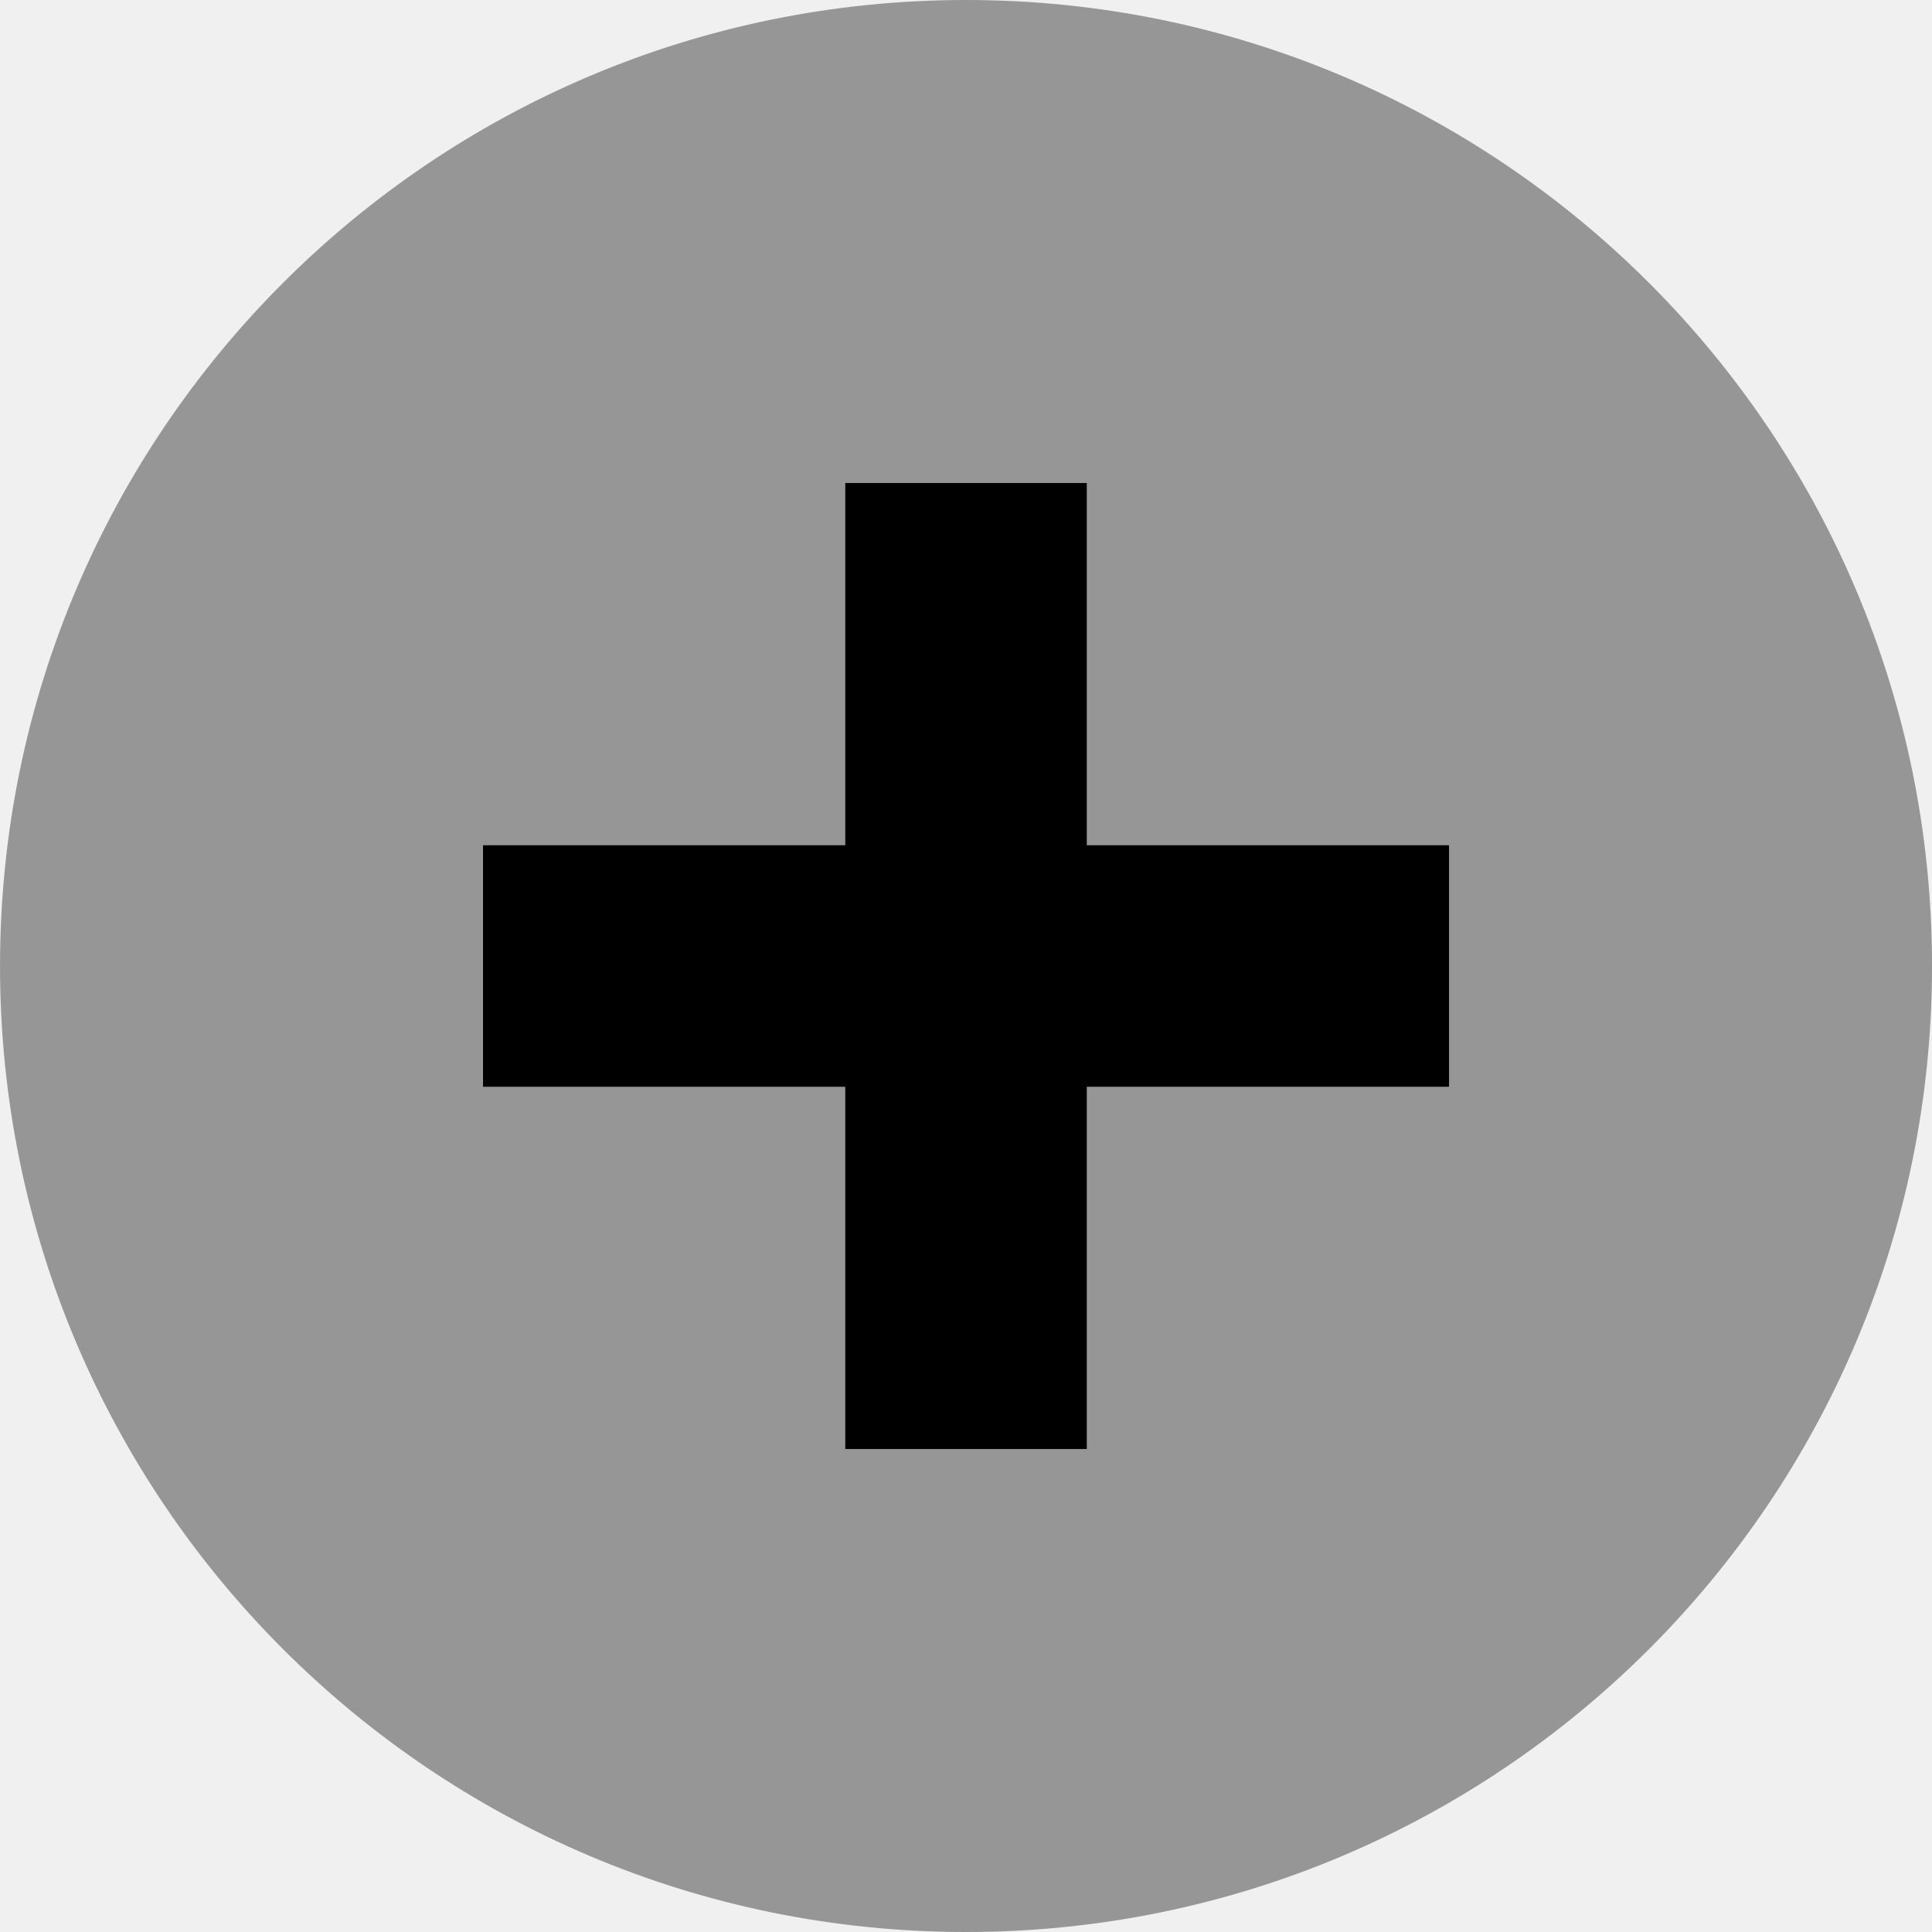
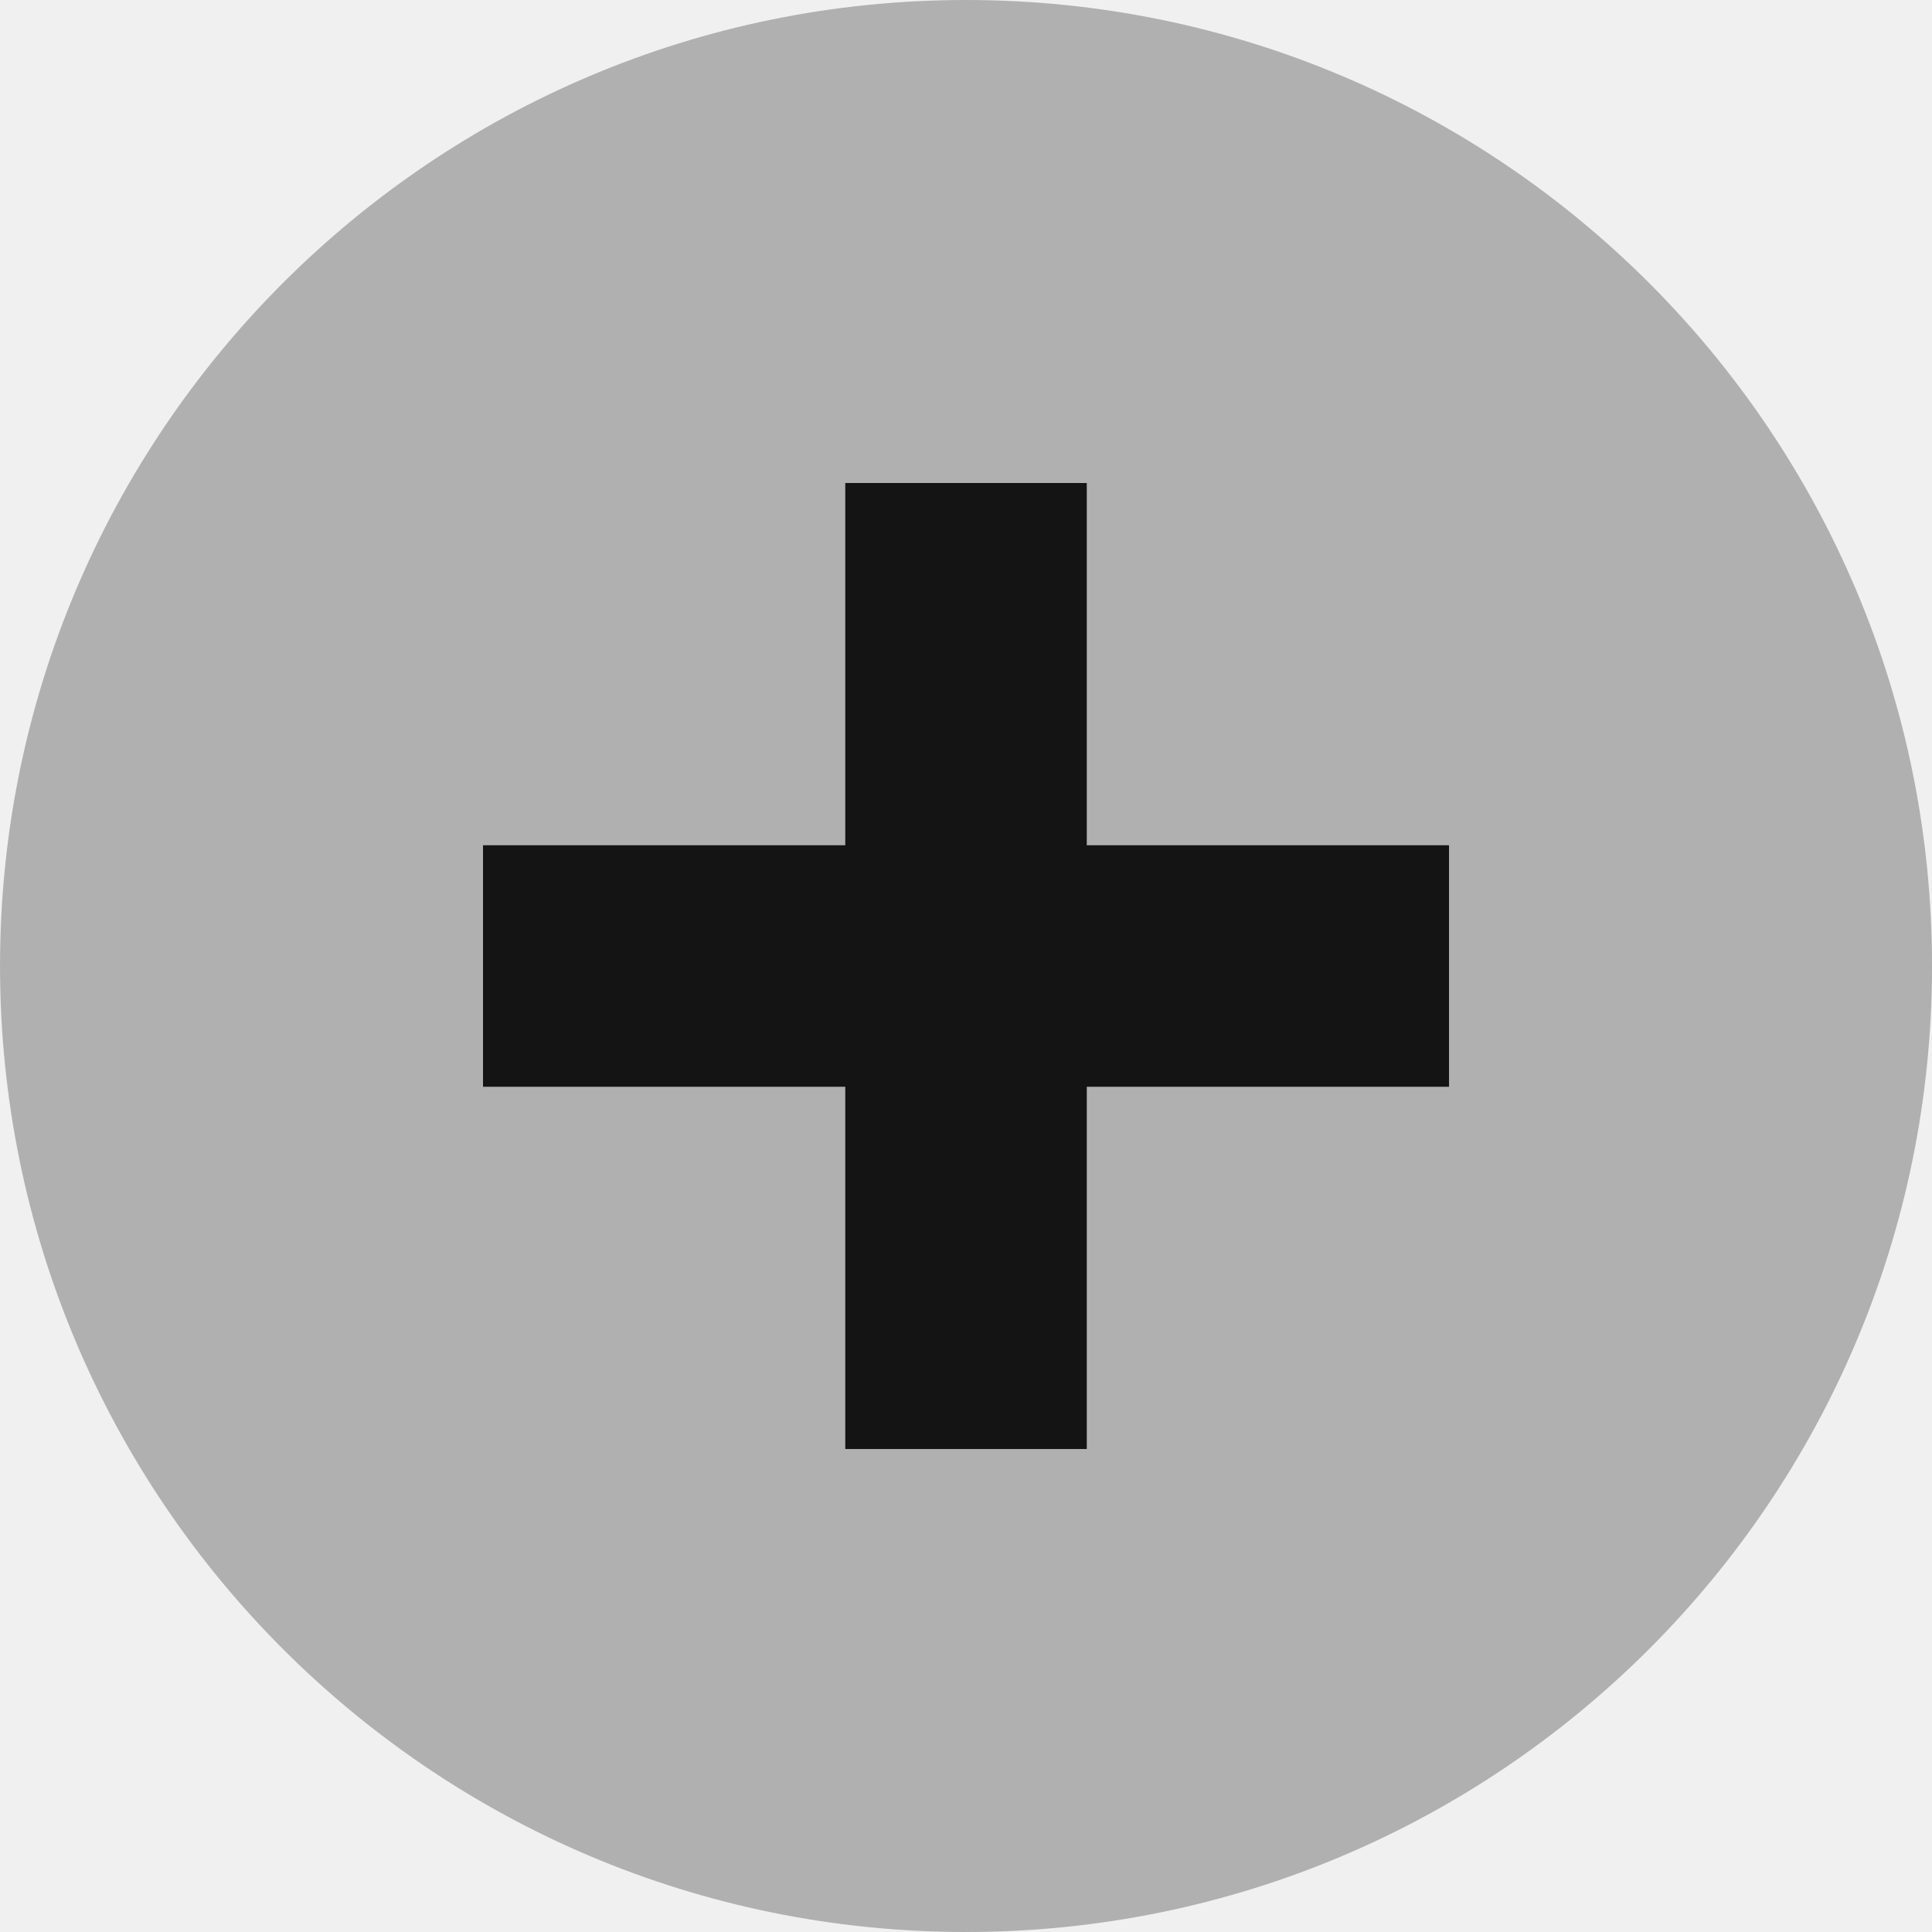
- <svg xmlns="http://www.w3.org/2000/svg" xmlns:ns1="http://www.openswatchbook.org/uri/2009/osb" xmlns:xlink="http://www.w3.org/1999/xlink" width="16" height="16" id="svg12430" version="1.1">
+ <svg xmlns="http://www.w3.org/2000/svg" width="16" height="16" id="svg12430" version="1.1">
  <defs id="defs12432">
-     <linearGradient id="selected_fg_color" ns1:paint="solid">
+     <linearGradient id="selected_fg_color">
      <stop style="stop-color:#ffffffgit;stop-opacity:1;" offset="0" id="stop4150" />
    </linearGradient>
-     <linearGradient id="selected_bg_color" ns1:paint="solid">
+     <linearGradient id="selected_bg_color">
      <stop style="stop-color:#5294e2;stop-opacity:1;" offset="0" id="stop4147" />
    </linearGradient>
-     <linearGradient xlink:href="#selected_fg_color" id="linearGradient4152" x1="150" y1="401.991" x2="150" y2="409.991" gradientUnits="userSpaceOnUse" />
  </defs>
  <g id="layer1" transform="translate(0,-1036.362)">
    <g style="display:inline" transform="translate(-141.9998,638.3711)" id="g14642-3-0">
-       <ellipse style="opacity:1;fill:#969696;fill-opacity:1;stroke:none;stroke-width:1;stroke-linecap:butt;stroke-linejoin:miter;stroke-miterlimit:4;stroke-dasharray:none;stroke-dashoffset:0;stroke-opacity:1" id="path4156" cx="150" cy="405.991" rx="8" ry="8" />
+       <ellipse style="opacity:1;fill:#b0b0b0;fill-opacity:1;stroke:none;stroke-width:1;stroke-linecap:butt;stroke-linejoin:miter;stroke-miterlimit:4;stroke-dasharray:none;stroke-dashoffset:0;stroke-opacity:1" id="path4156" cx="150" cy="405.991" rx="8" ry="8" />
      <rect style="fill:none;stroke:none" id="rect3620-5-4" width="15.982" height="16" x="142" y="398" rx="0" ry="0" />
      <g id="g4179" transform="translate(141.9999,397.9911)">
        <g style="opacity:0.55;fill:#000000;fill-opacity:1" transform="matrix(0.765075,0,0,0.765075,1.880594,0.8798127)" id="g2996-1">
          <g style="fill:#000000;fill-opacity:1" transform="translate(-60,-518)" id="layer12-1">
            <g transform="translate(19,-242)" id="layer4-4-1-9" style="display:inline;fill:#000000;fill-opacity:1" />
          </g>
        </g>
        <g style="fill:#ffffff;fill-opacity:1" transform="matrix(0.765075,0,0,0.765075,1.880594,1.879479)" id="g2996">
          <g style="fill:#ffffff;fill-opacity:1" transform="translate(-60,-518)" id="layer12">
            <g transform="translate(19,-242)" id="layer4-4-1" style="display:inline;fill:#ffffff;fill-opacity:1" />
          </g>
        </g>
      </g>
-       <path style="fill:url(#linearGradient4152);fill-opacity:1;fill-rule:evenodd;stroke:#000000;stroke-width:0;stroke-linecap:butt;stroke-linejoin:miter;stroke-miterlimit:4;stroke-opacity:1" d="m 149,401.991 0,3 -3,0 0,2 3,0 0,3 2,0 0,-3 3,0 0,-2 -3,0 0,-3 z" id="rect3757" />
+       <path style="fill:#141414;fill-opacity:1;fill-rule:evenodd;stroke:#000000;stroke-width:0;stroke-linecap:butt;stroke-linejoin:miter;stroke-miterlimit:4;stroke-opacity:1" d="m 149,401.991 0,3 -3,0 0,2 3,0 0,3 2,0 0,-3 3,0 0,-2 -3,0 0,-3 z" id="rect3757" />
    </g>
  </g>
</svg>
